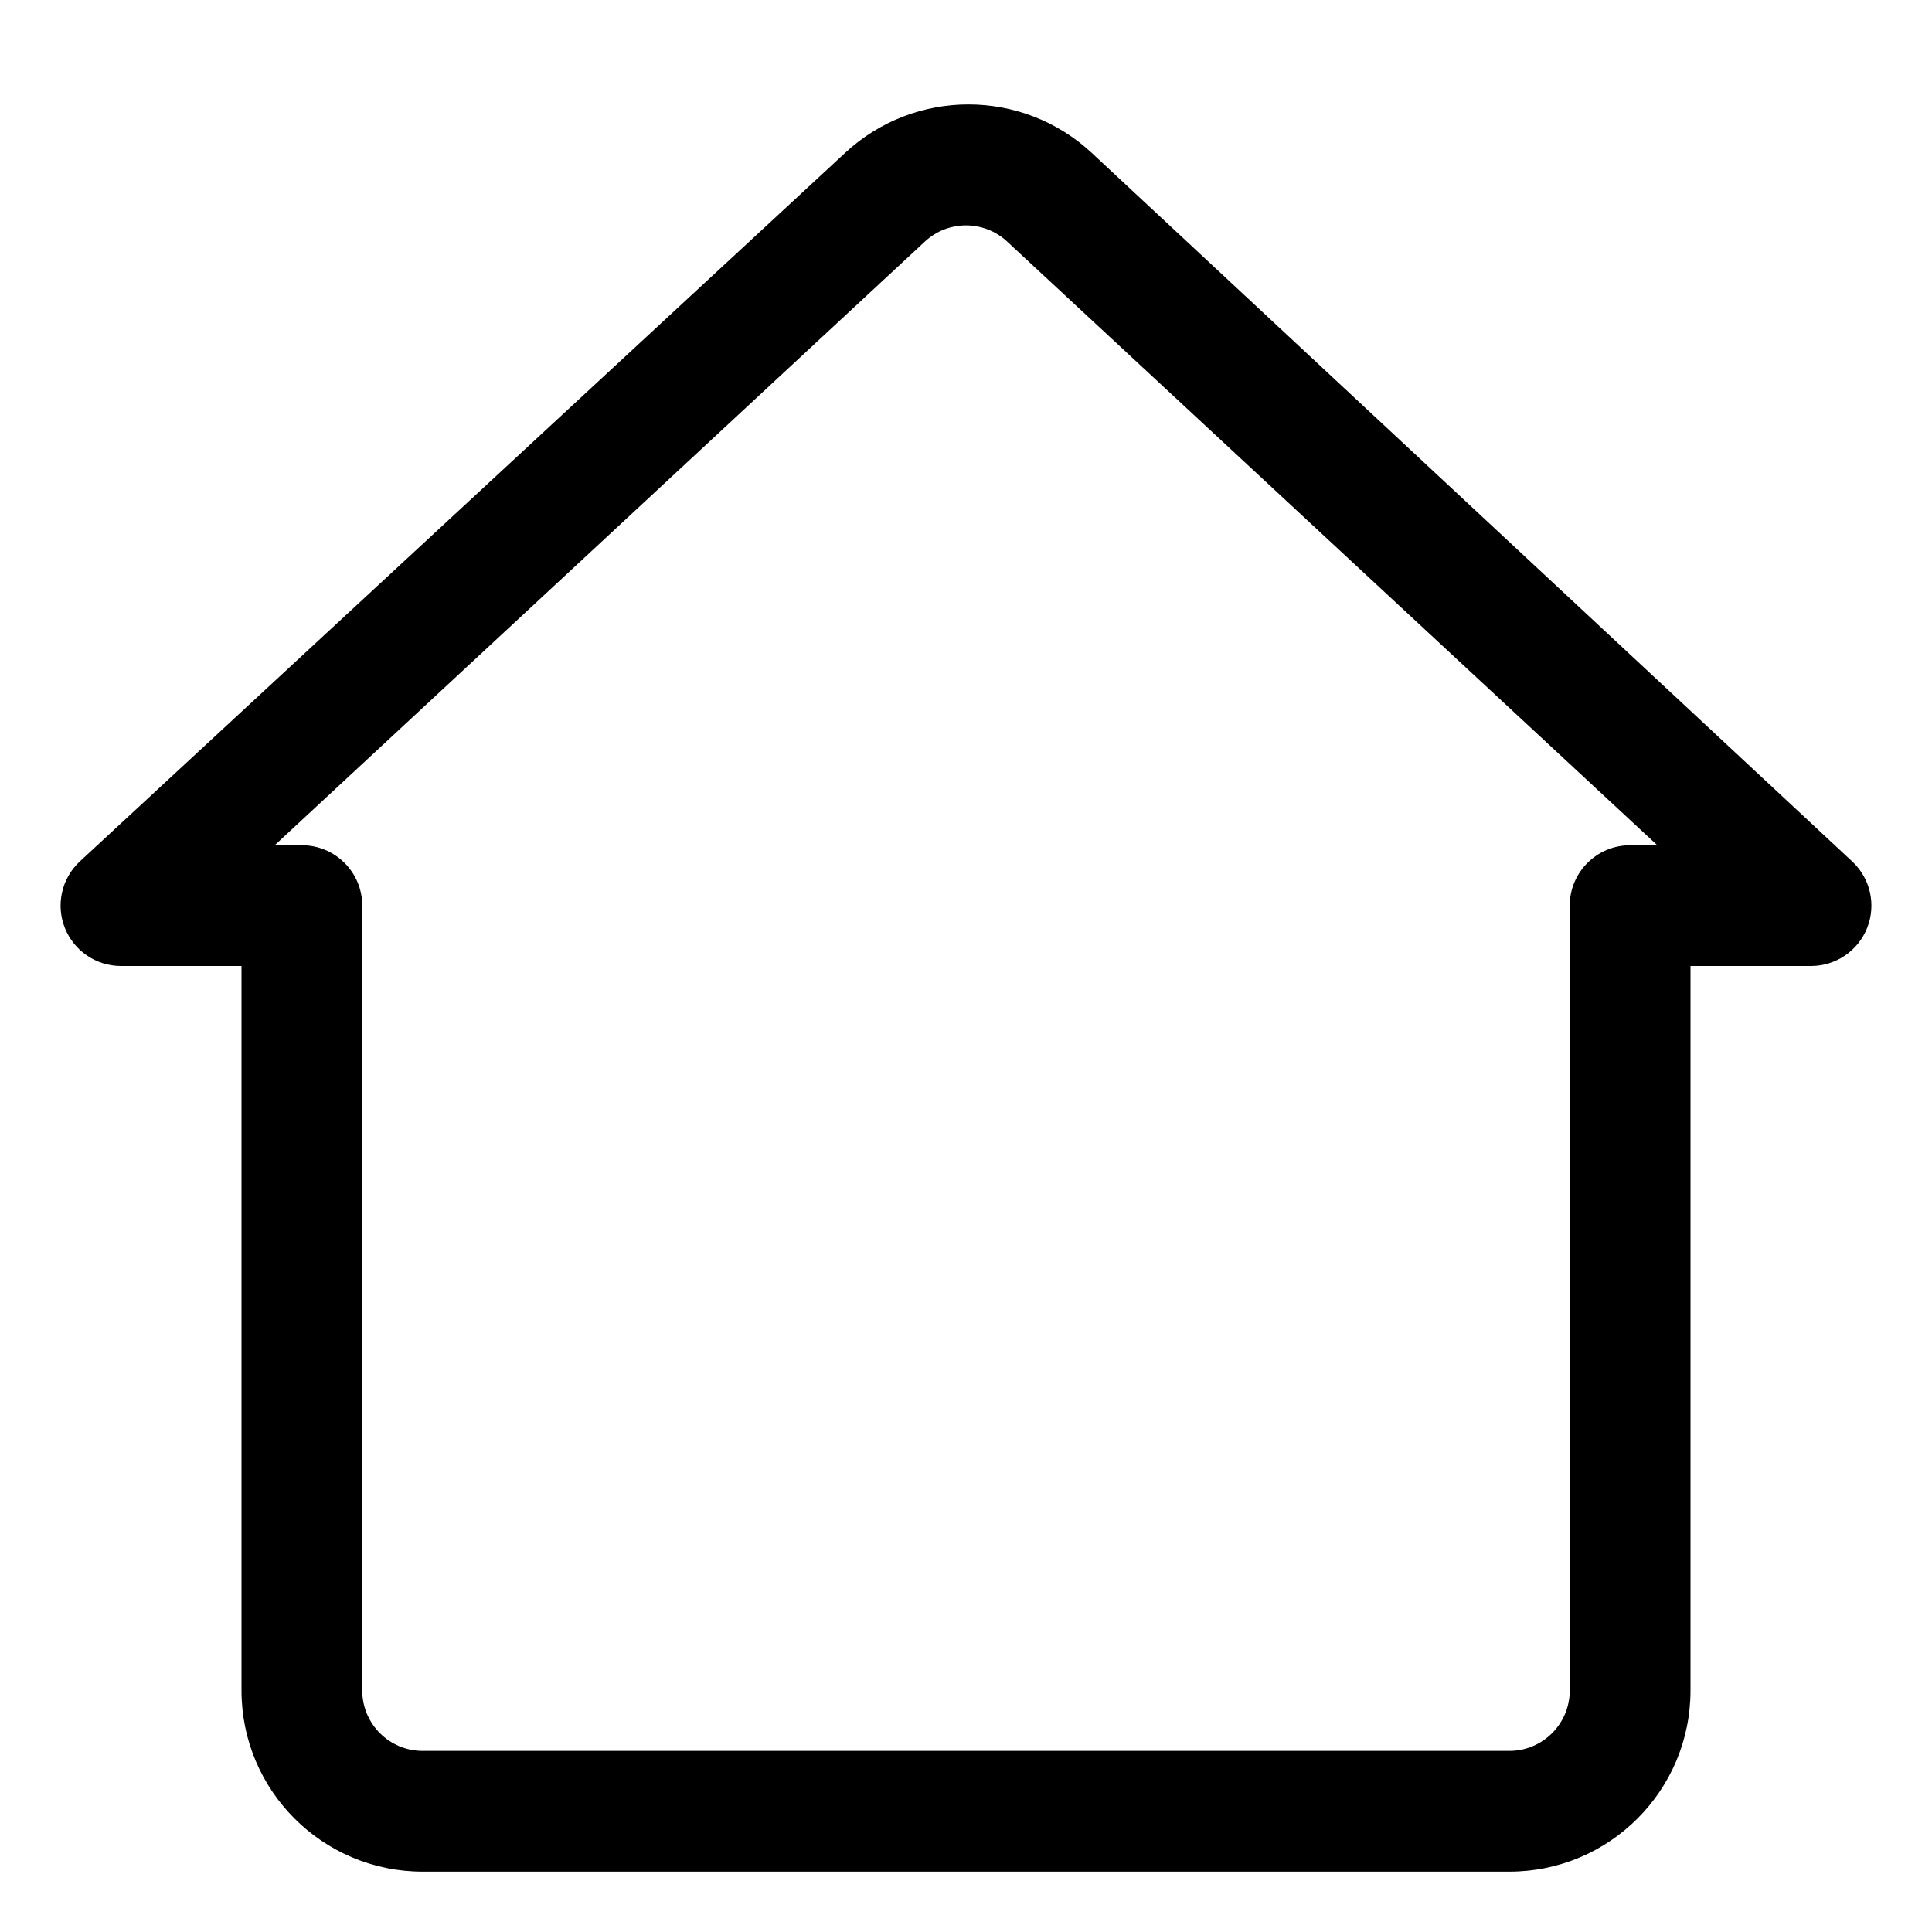
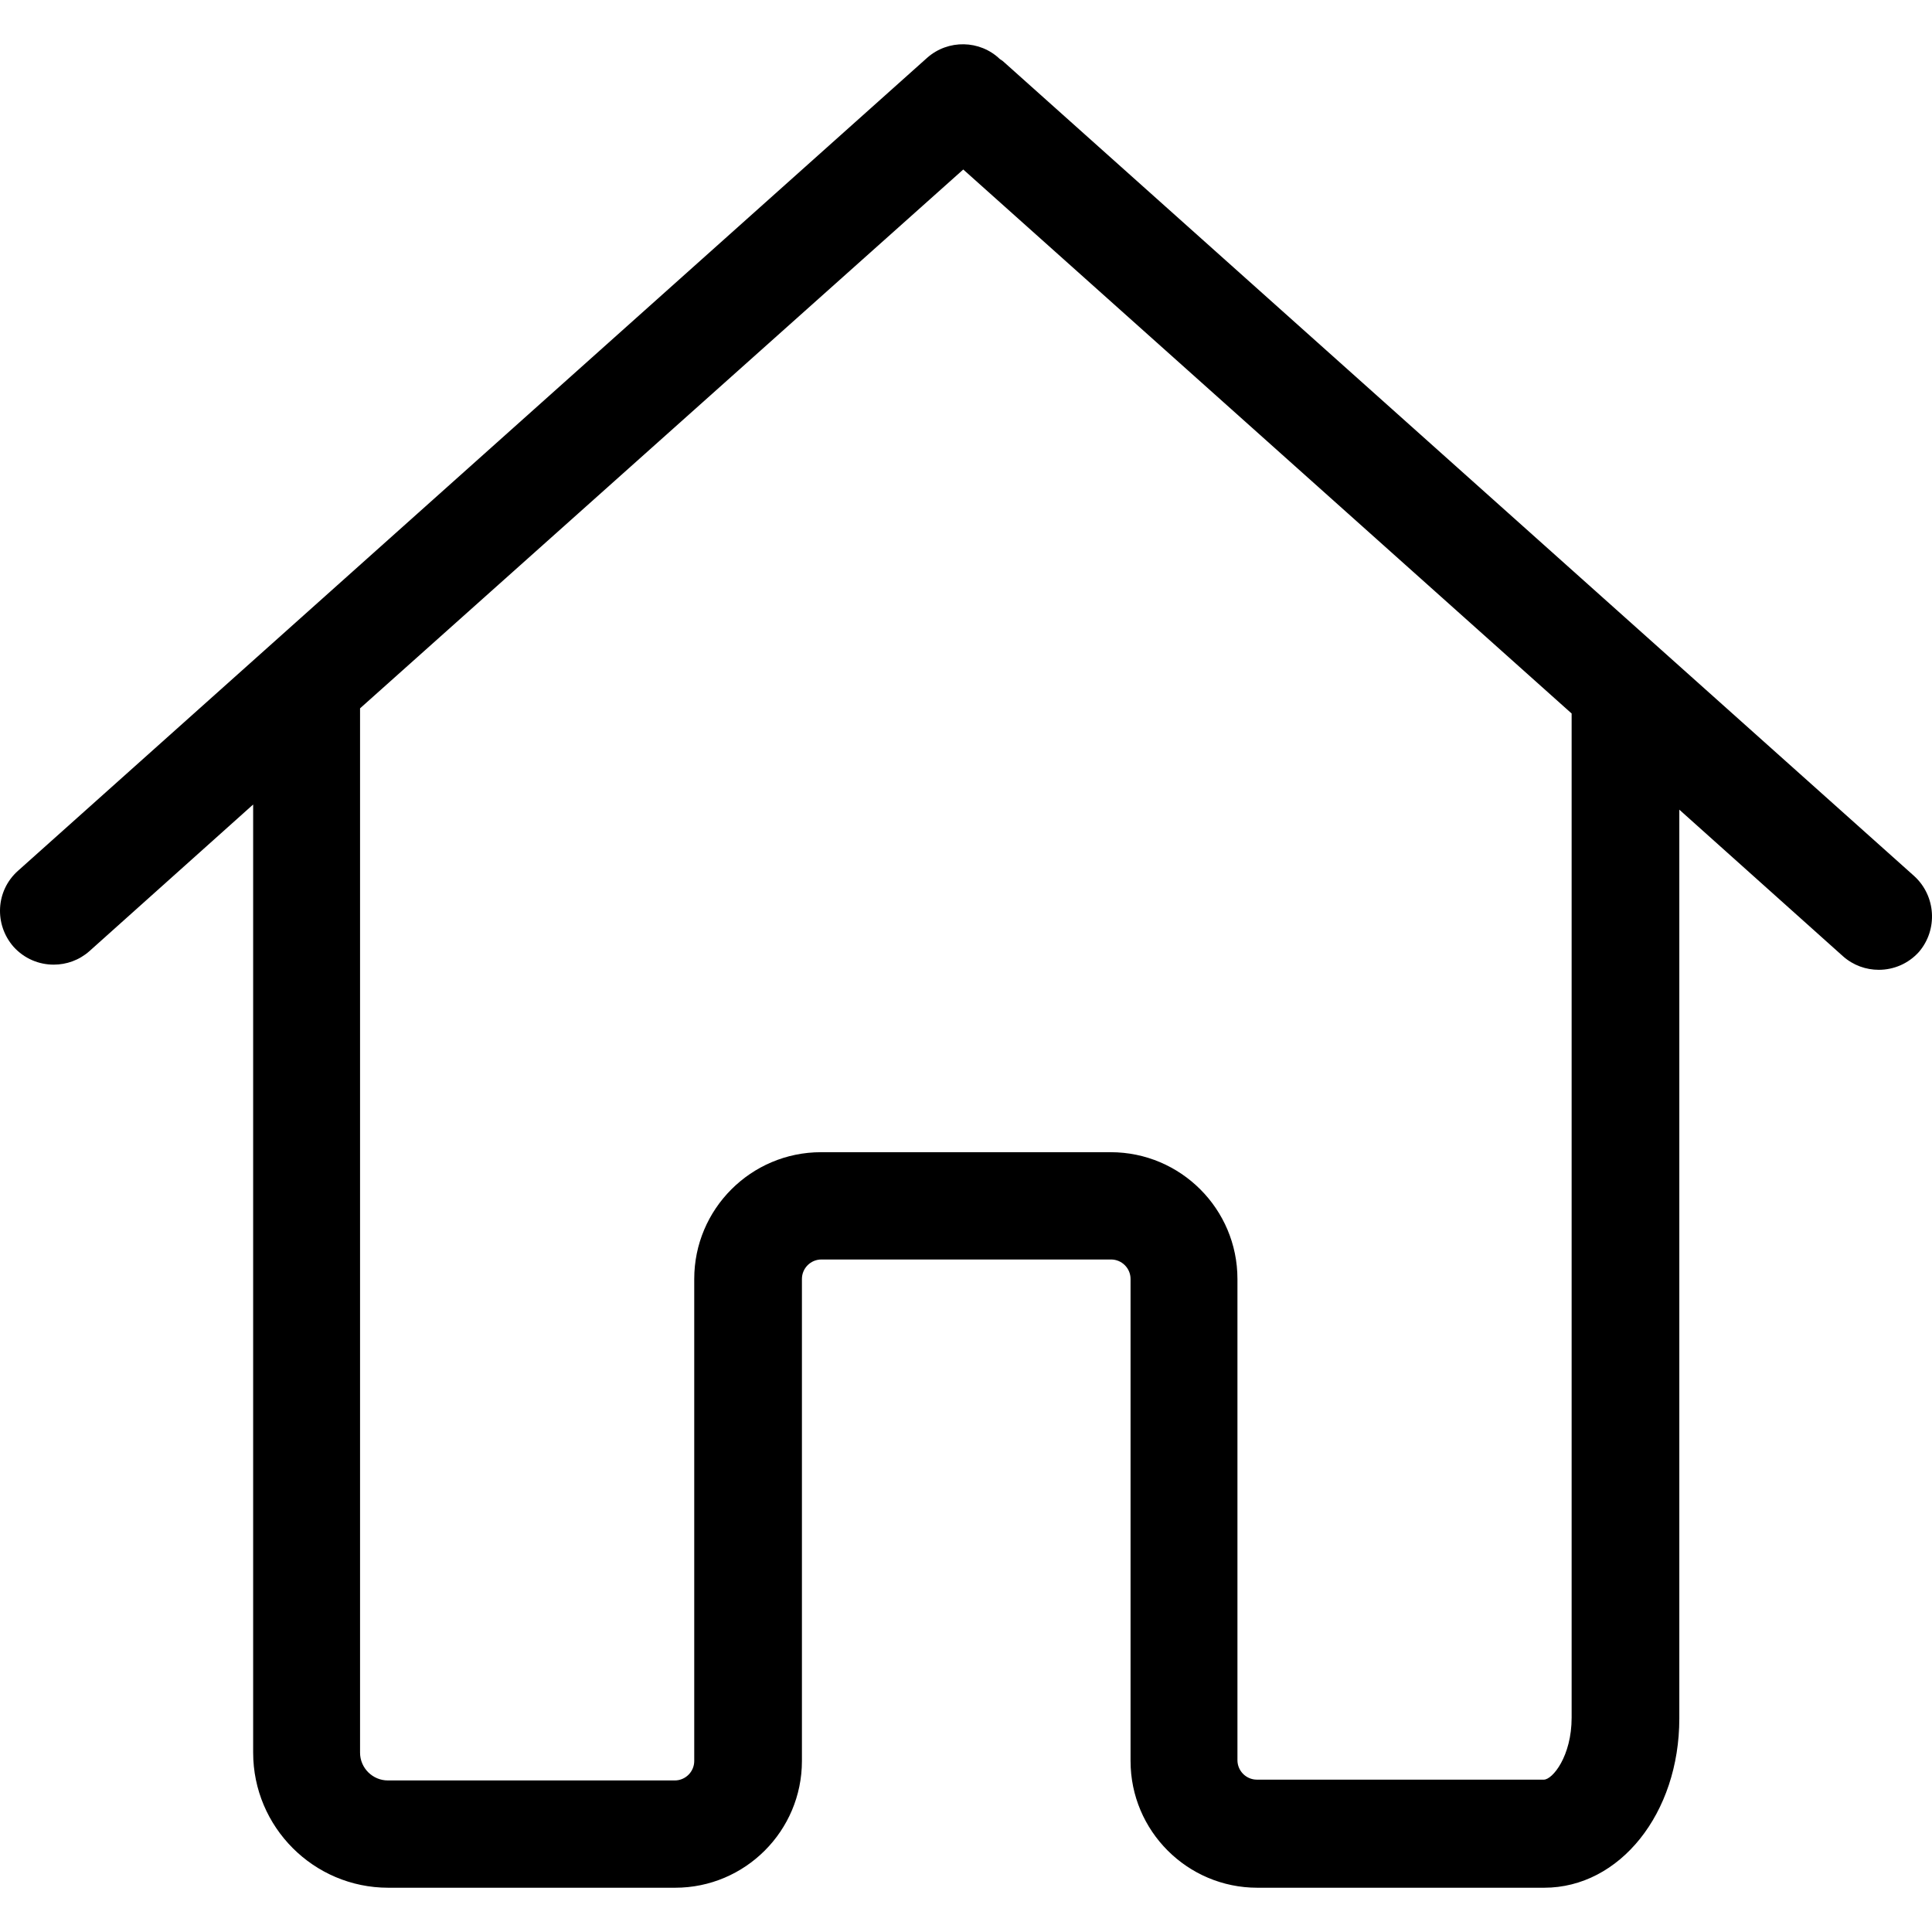
- <svg xmlns="http://www.w3.org/2000/svg" data-name="Layer 1" viewBox="0 0 32 32">
-   <path d="M25,31H7a3,3,0,0,1-3-3V16H2a1,1,0,0,1-.68-1.73L14,2.53h0a3,3,0,0,1,4.08,0L30.68,14.27A1,1,0,0,1,30,16H28V28A3,3,0,0,1,25,31ZM4.55,14H5a1,1,0,0,1,1,1V28a1,1,0,0,0,1,1H25a1,1,0,0,0,1-1V15a1,1,0,0,1,1-1h.45L16.68,4a1,1,0,0,0-1.36,0Z" />
+ <svg xmlns="http://www.w3.org/2000/svg" version="1.1" id="Capa_1" x="0px" y="0px" viewBox="0 0 486.196 486.196" style="enable-background:new 0 0 486.196 486.196;" xml:space="preserve">
+   <g>
+     <path d="M481.708,220.456l-228.8-204.6c-0.4-0.4-0.8-0.7-1.3-1c-5-4.8-13-5-18.3-0.3l-228.8,204.6c-5.6,5-6,13.5-1.1,19.1   c2.7,3,6.4,4.5,10.1,4.5c3.2,0,6.4-1.1,9-3.4l41.2-36.9v7.2v106.8v124.6c0,18.7,15.2,34,34,34c0.3,0,0.5,0,0.8,0s0.5,0,0.8,0h70.6   c17.6,0,31.9-14.3,31.9-31.9v-121.3c0-2.7,2.2-4.9,4.9-4.9h72.9c2.7,0,4.9,2.2,4.9,4.9v121.3c0,17.6,14.3,31.9,31.9,31.9h72.2   c19,0,34-18.7,34-42.6v-111.2v-34v-83.5l41.2,36.9c2.6,2.3,5.8,3.4,9,3.4c3.7,0,7.4-1.5,10.1-4.5   C487.708,233.956,487.208,225.456,481.708,220.456z M395.508,287.156v34v111.1c0,9.7-4.8,15.6-7,15.6h-72.2c-2.7,0-4.9-2.2-4.9-4.9   v-121.1c0-17.6-14.3-31.9-31.9-31.9h-72.9c-17.6,0-31.9,14.3-31.9,31.9v121.3c0,2.7-2.2,4.9-4.9,4.9h-70.6c-0.3,0-0.5,0-0.8,0   s-0.5,0-0.8,0c-3.8,0-7-3.1-7-7v-124.7v-106.8v-31.3l151.8-135.6l153.1,136.9L395.508,287.156L395.508,287.156z" />
+   </g>
+   <g>
+ </g>
+   <g>
+ </g>
+   <g>
+ </g>
+   <g>
+ </g>
+   <g>
+ </g>
+   <g>
+ </g>
+   <g>
+ </g>
+   <g>
+ </g>
+   <g>
+ </g>
+   <g>
+ </g>
+   <g>
+ </g>
+   <g>
+ </g>
+   <g>
+ </g>
+   <g>
+ </g>
+   <g>
+ </g>
</svg>
